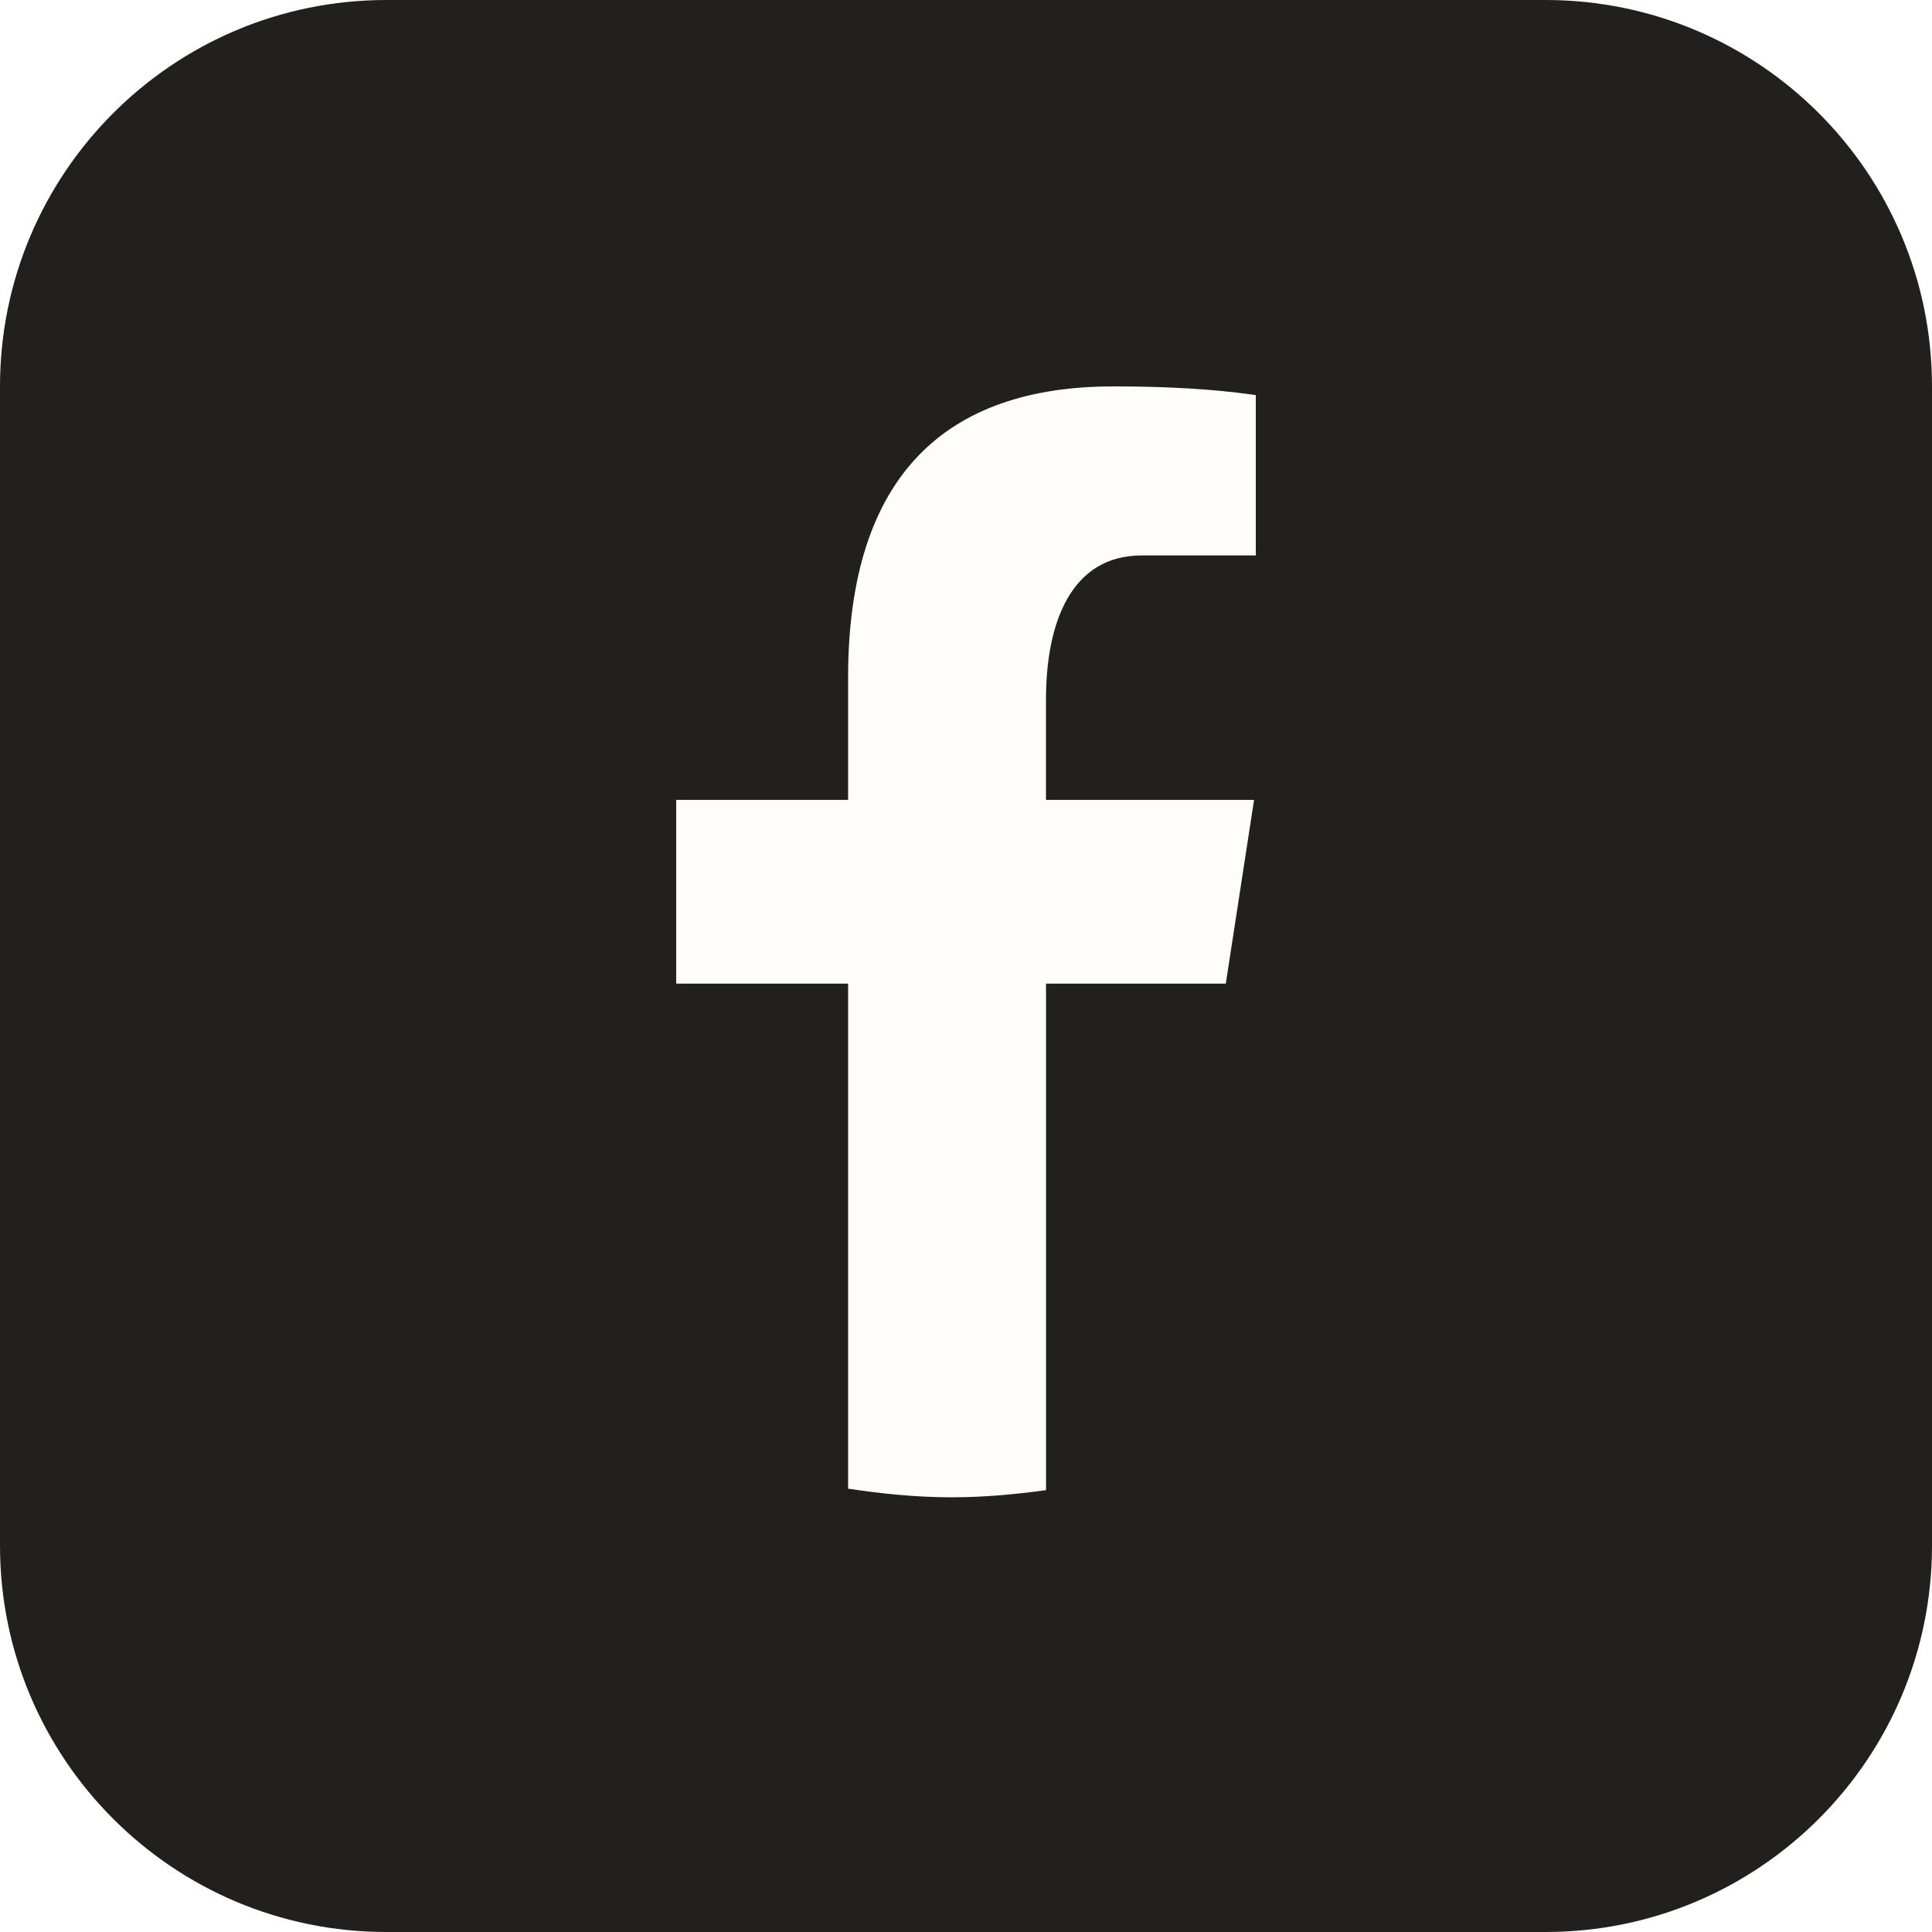
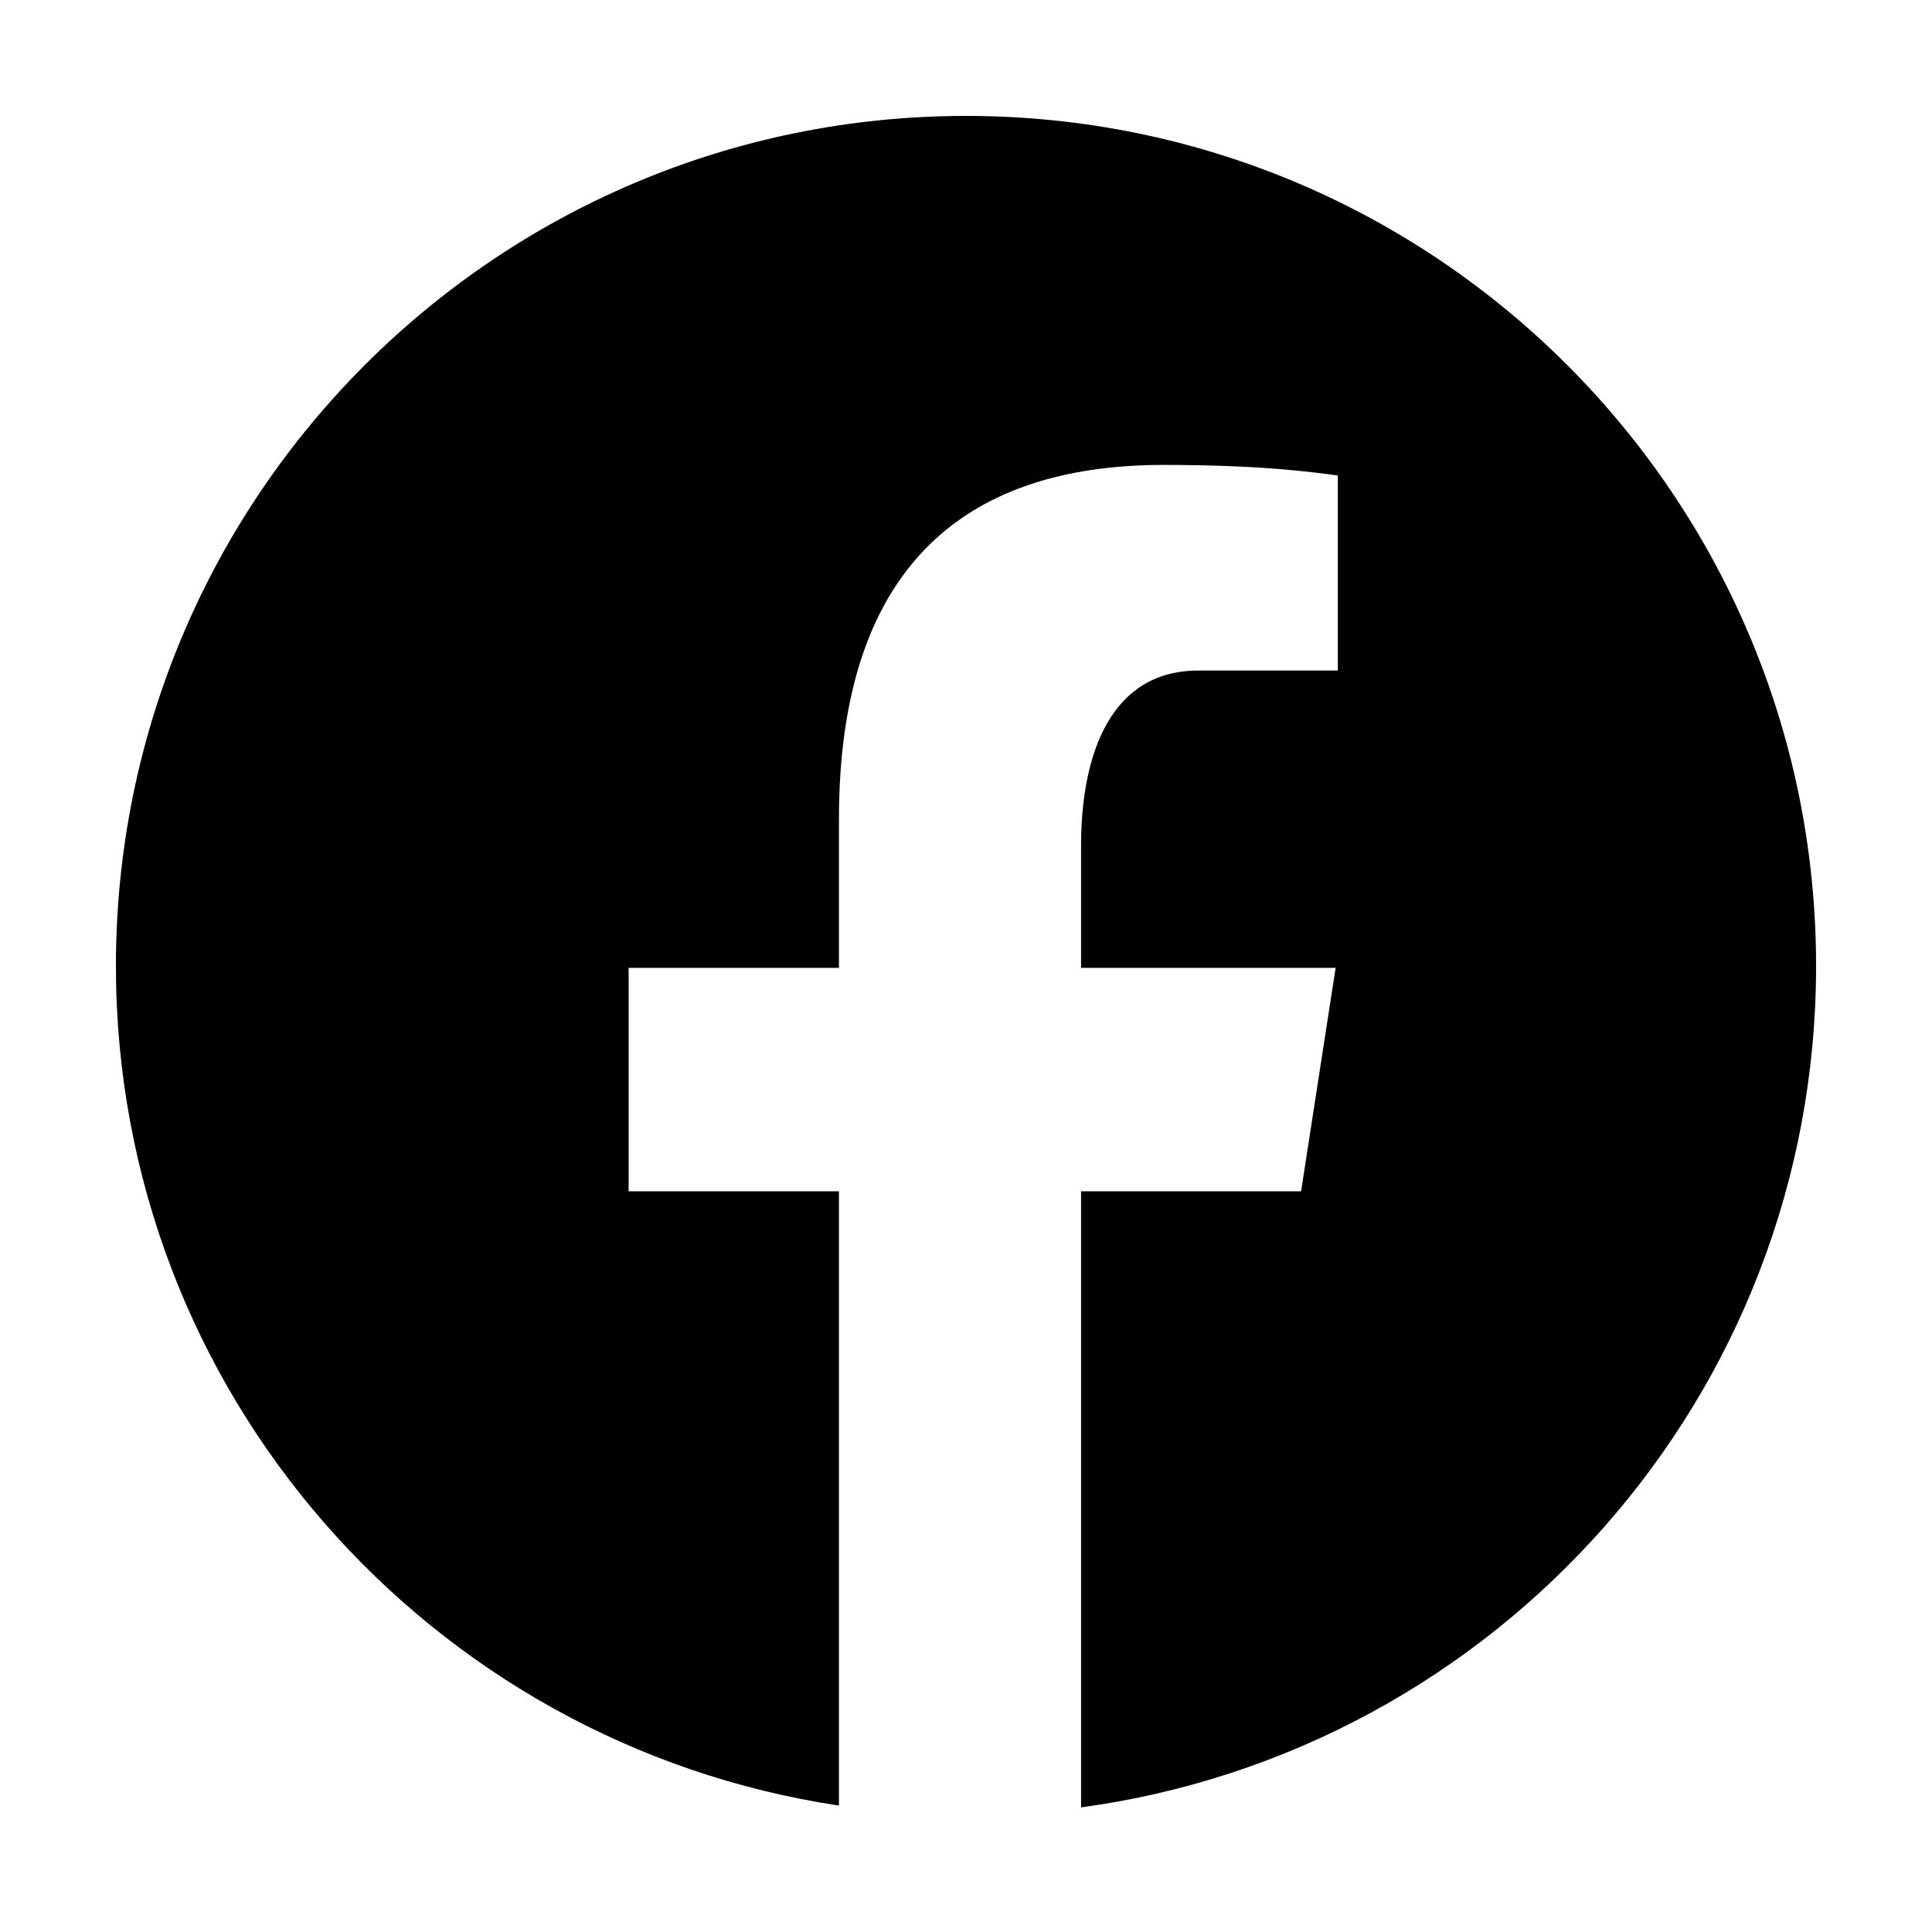
- <svg xmlns="http://www.w3.org/2000/svg" width="40" height="40" viewBox="0 0 40 40" fill="none">
-   <rect width="40" height="40" rx="8" fill="#22201E" />
-   <path d="M21.657 20.365H25.379L25.964 16.561H21.656V14.481C21.656 12.901 22.17 11.5 23.639 11.5H26V8.18C25.585 8.123 24.708 8 23.05 8C19.588 8 17.559 9.839 17.559 14.03V16.561H14V20.365H17.559V30.821C18.263 30.928 18.977 31 19.71 31C20.372 31 21.019 30.939 21.657 30.852V20.365Z" fill="#FFFDFC" />
+ <svg xmlns="http://www.w3.org/2000/svg" viewBox="0 0 50 50" width="50px" height="50px">
+   <path d="M25,3C12.85,3,3,12.85,3,25c0,11.03,8.125,20.137,18.712,21.728V30.831h-5.443v-5.783h5.443v-3.848 c0-6.371,3.104-9.168,8.399-9.168c2.536,0,3.877,0.188,4.512,0.274v5.048h-3.612c-2.248,0-3.033,2.131-3.033,4.533v3.161h6.588 l-0.894,5.783h-5.694v15.944C38.716,45.318,47,36.137,47,25C47,12.85,37.15,3,25,3z" />
</svg>
